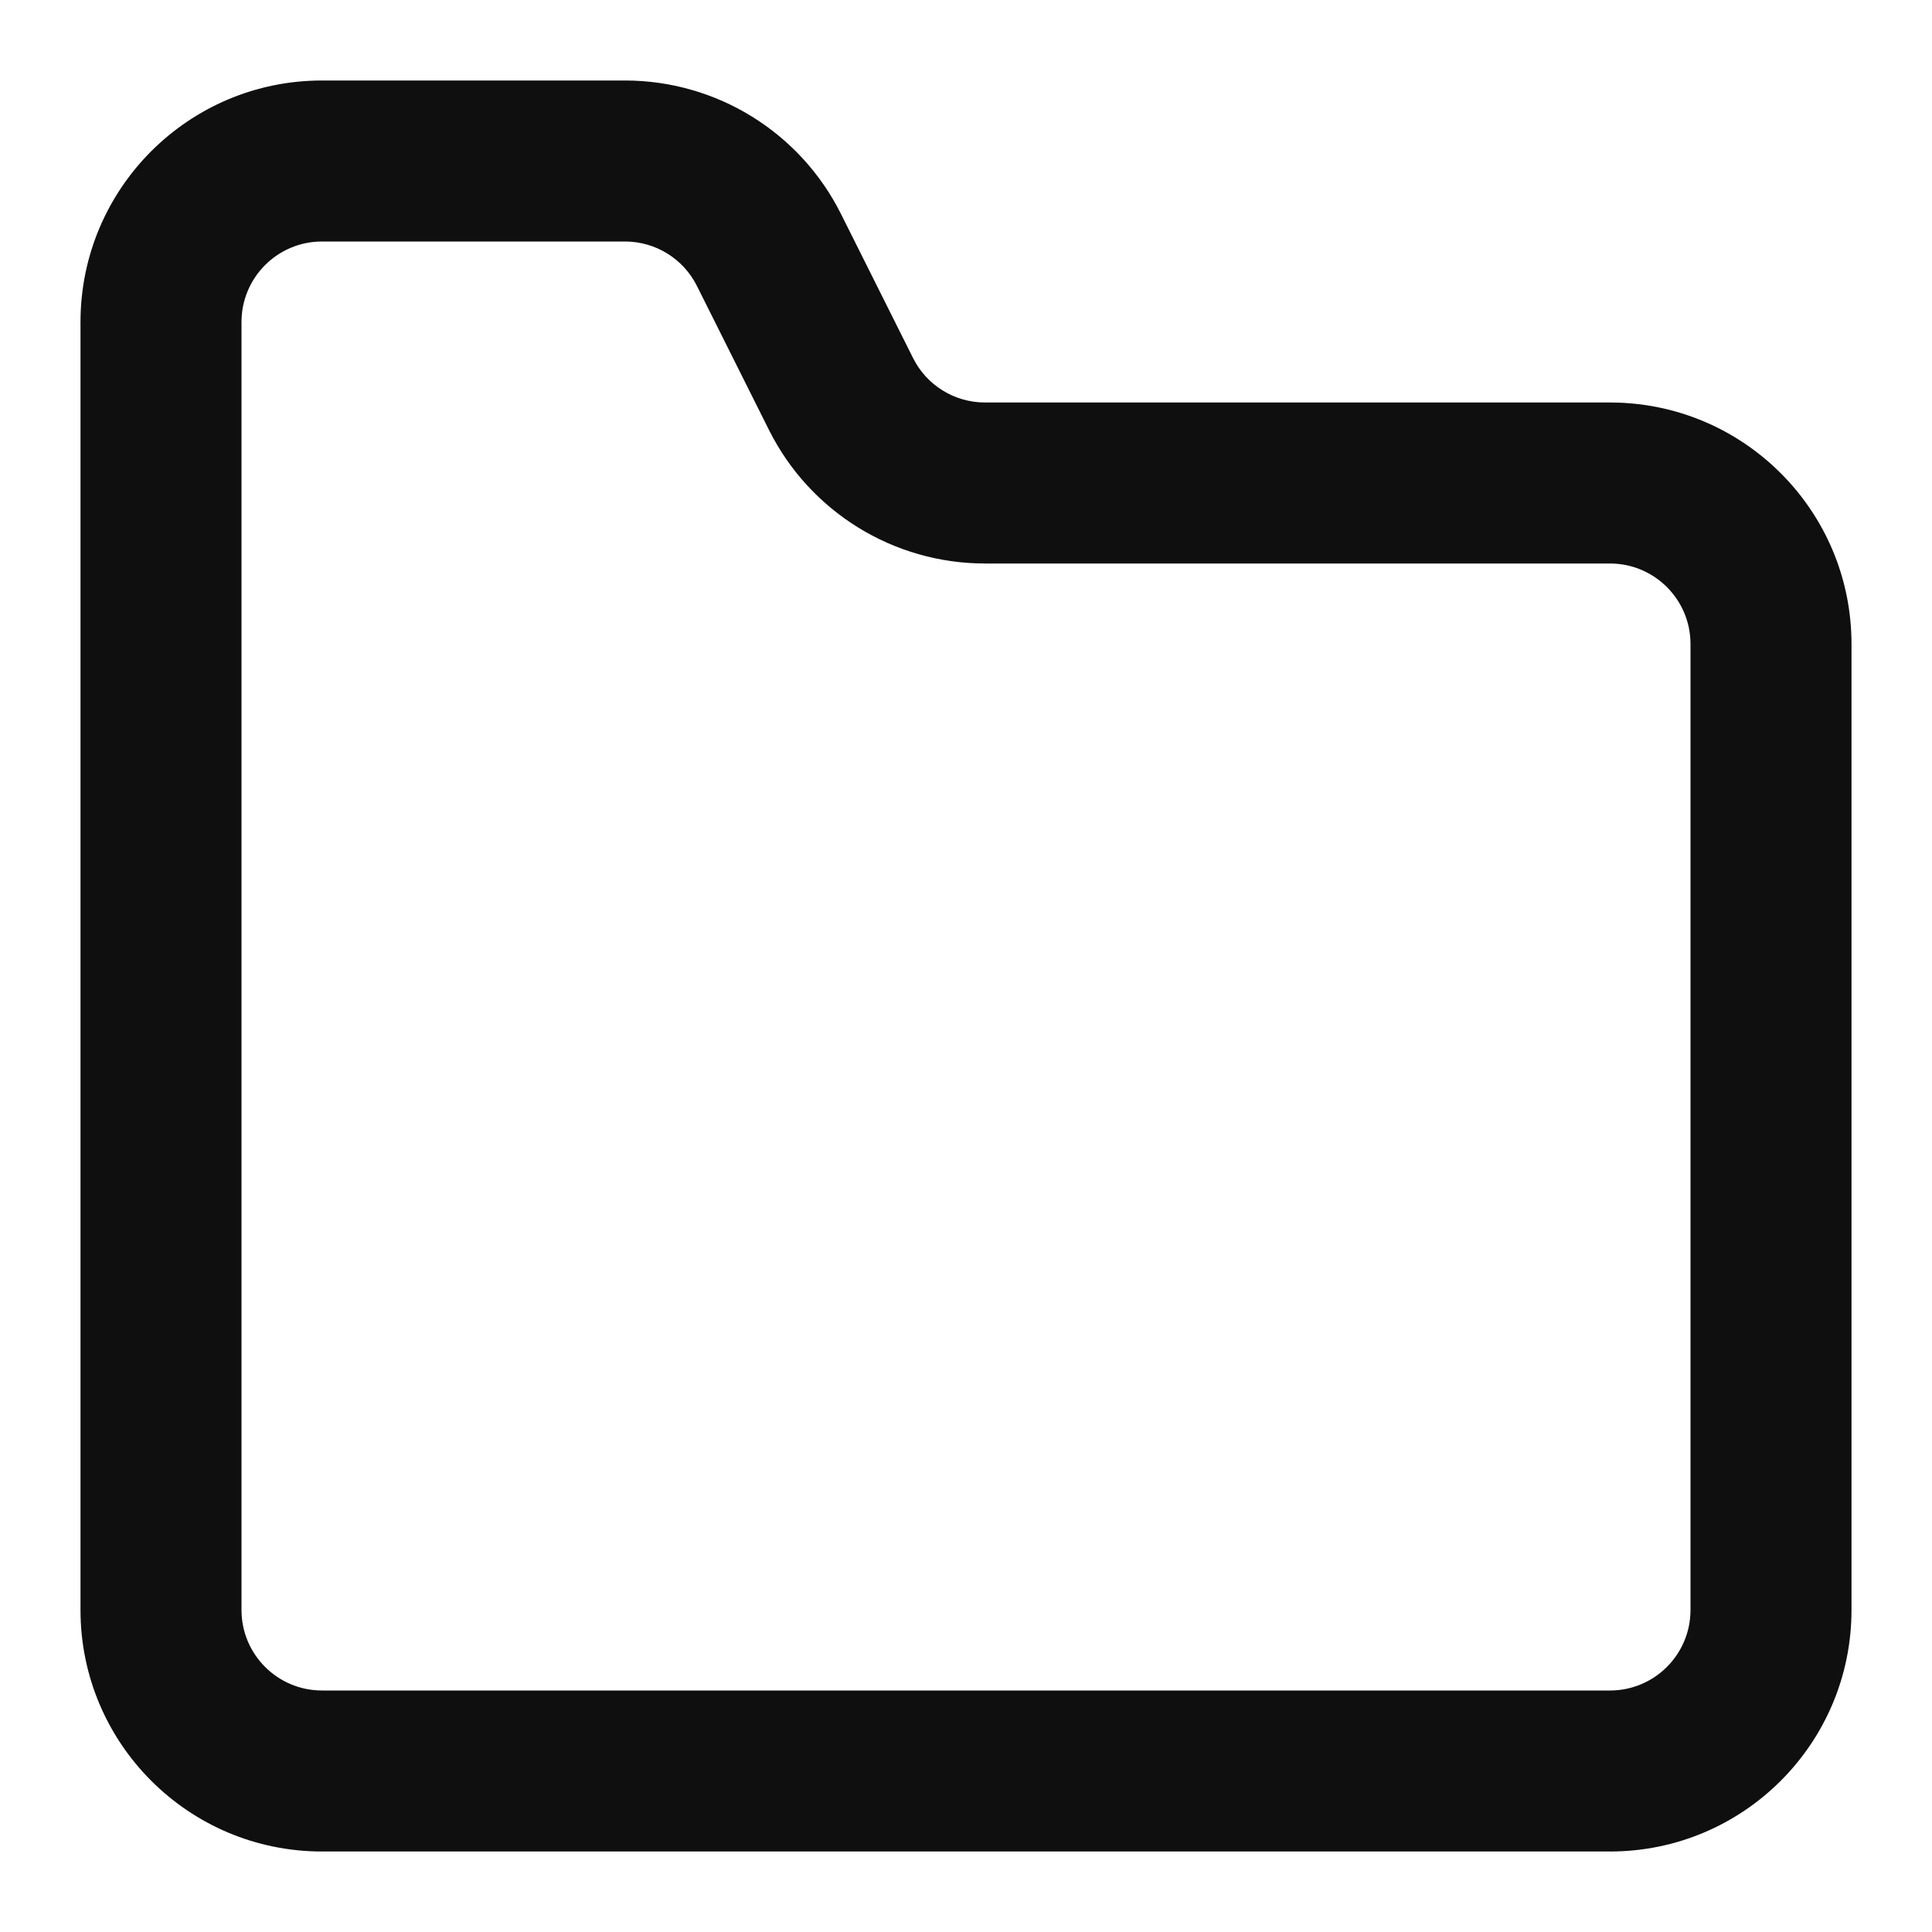
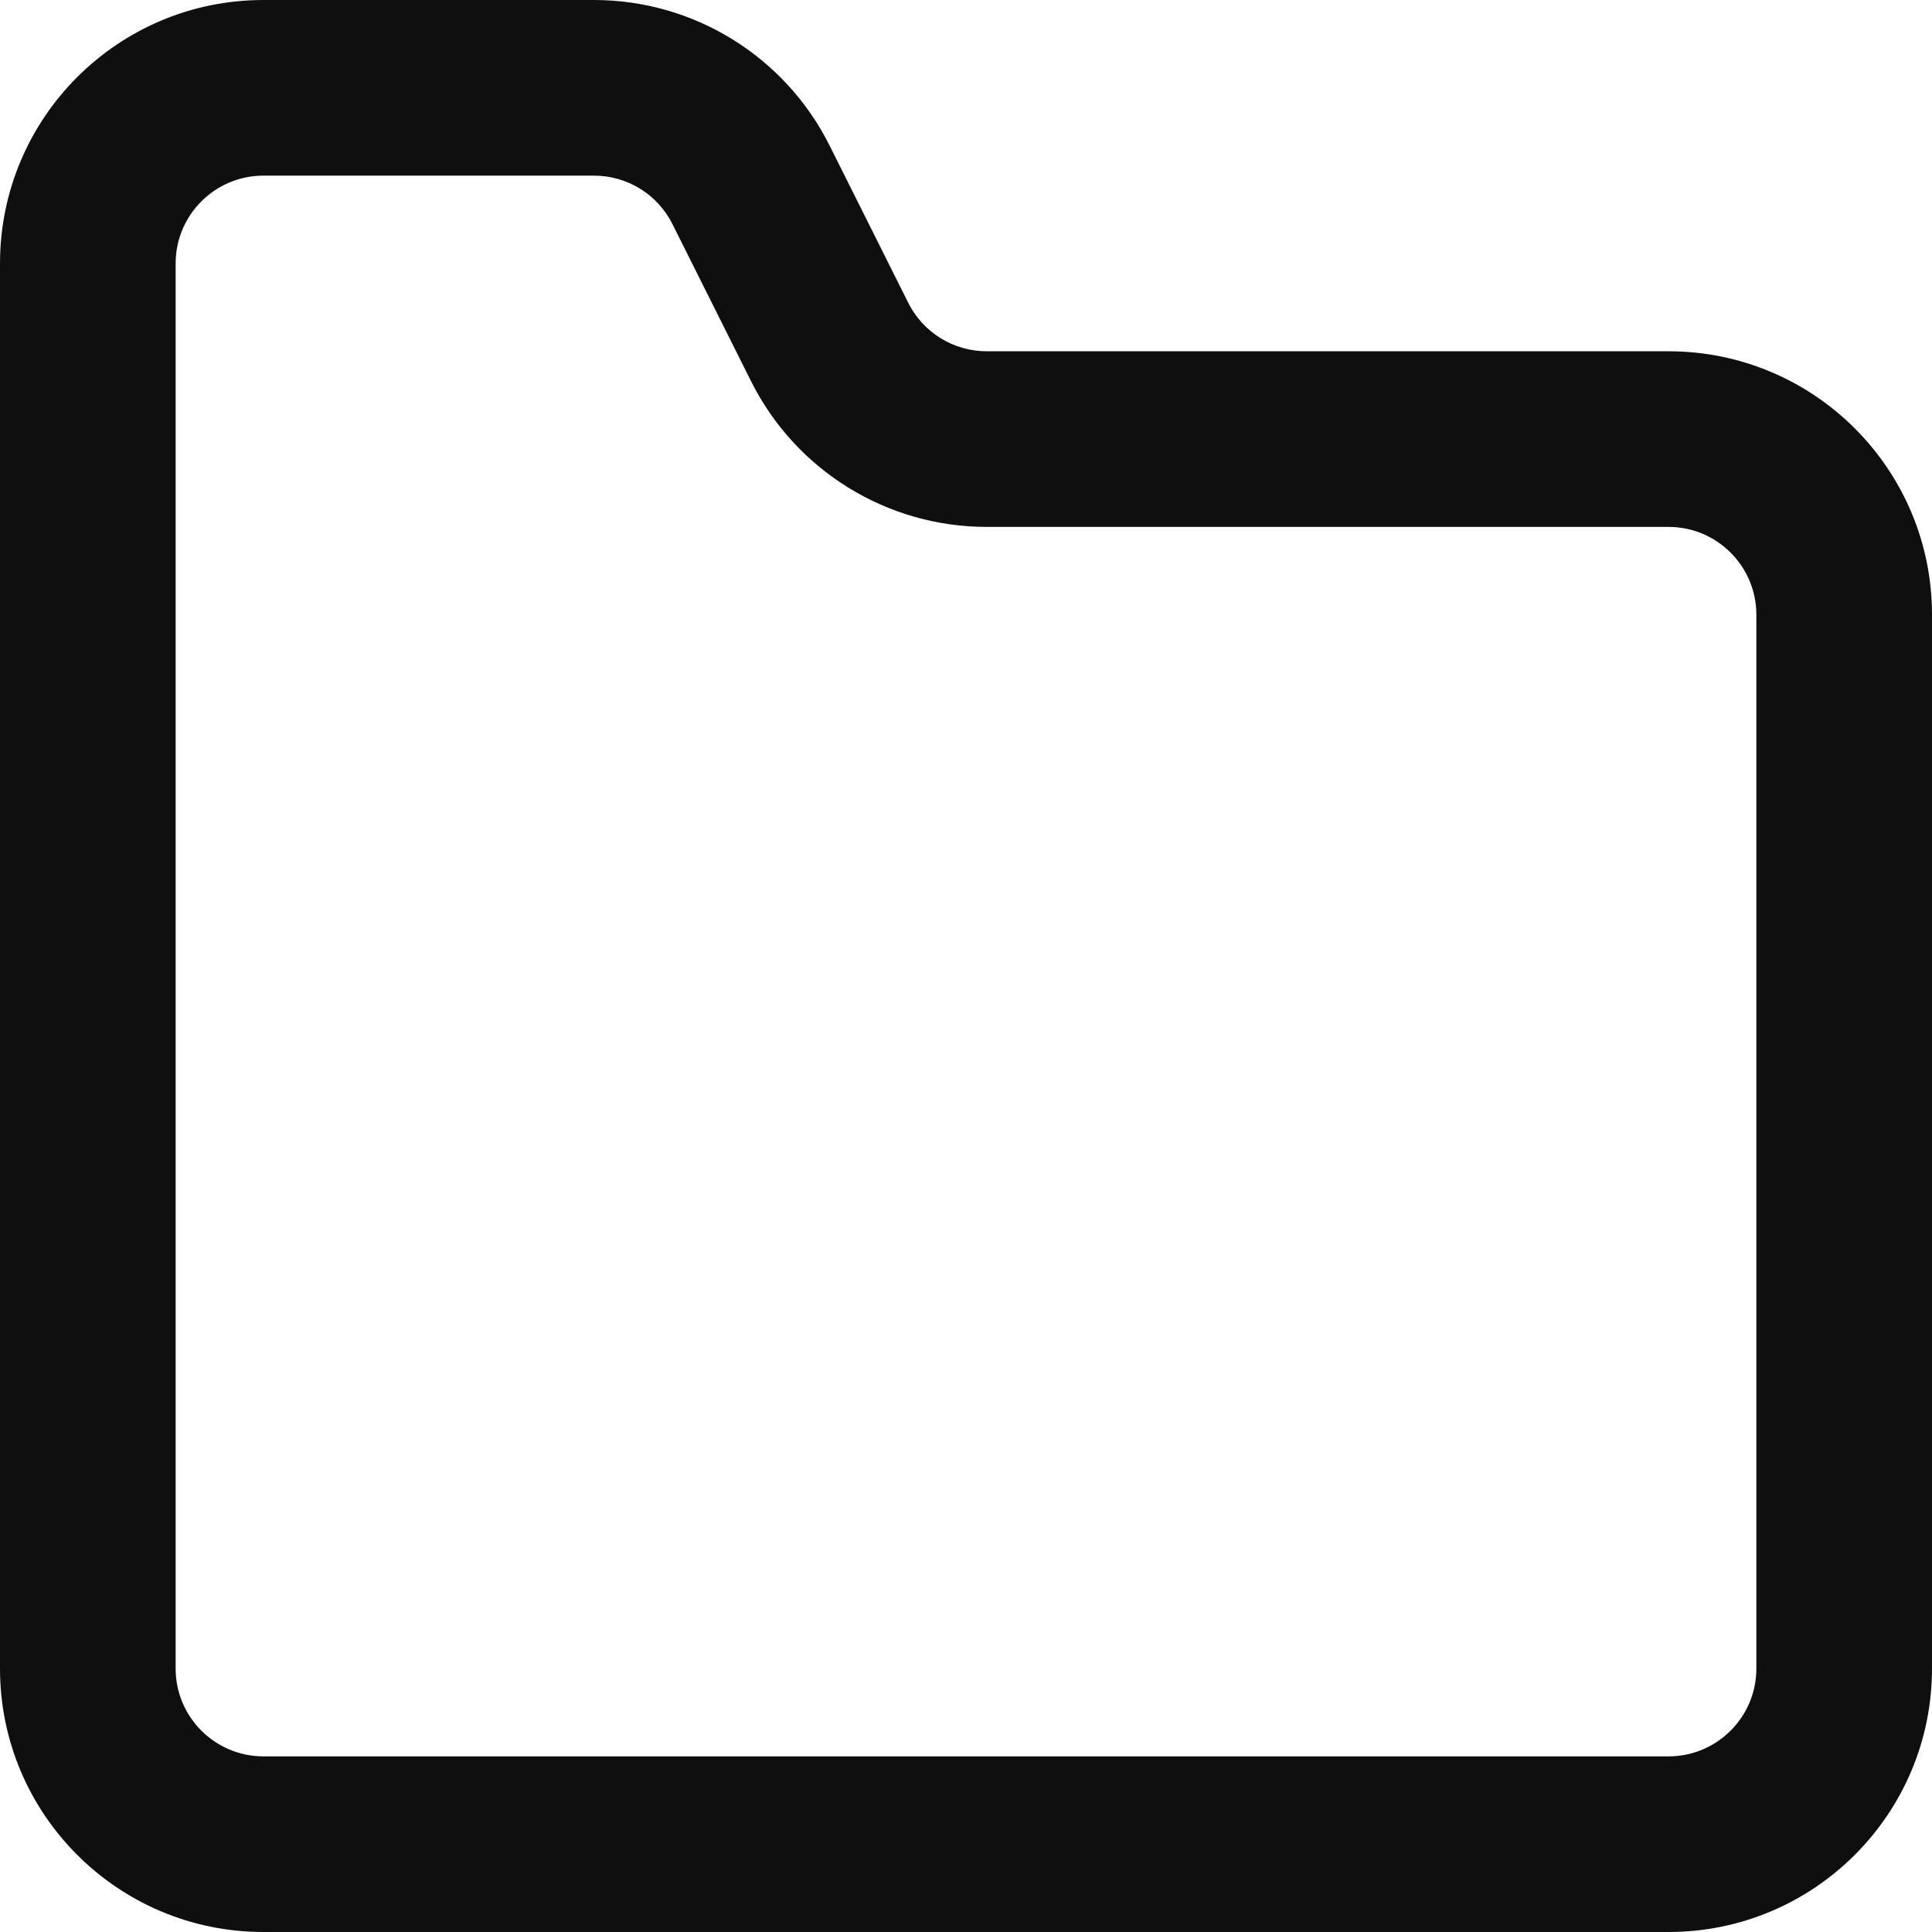
- <svg xmlns="http://www.w3.org/2000/svg" width="24" height="24" viewBox="0 0 24 24" fill="none">
-   <path fill-rule="evenodd" clip-rule="evenodd" d="M1 4C1 2.343 2.343 1 4 1H7.764C8.9 1 9.939 1.642 10.447 2.658L11.342 4.447C11.511 4.786 11.857 5 12.236 5H20C21.657 5 23 6.343 23 8V20C23 21.657 21.657 23 20 23H4C2.343 23 1 21.657 1 20V4ZM4 3C3.448 3 3 3.448 3 4V20C3 20.552 3.448 21 4 21H20C20.552 21 21 20.552 21 20V8C21 7.448 20.552 7 20 7H12.236C11.1 7 10.061 6.358 9.553 5.342L8.658 3.553C8.489 3.214 8.143 3 7.764 3H4Z" fill="#0F0F0F" />
+ <svg xmlns="http://www.w3.org/2000/svg" width="22" height="22" viewBox="0 0 22 22" fill="none">
+   <path fill-rule="evenodd" clip-rule="evenodd" d="M0 3C0 1.343 1.343 0 3 0H6.764C7.9 0 8.939 0.642 9.447 1.658L10.342 3.447C10.511 3.786 10.857 4 11.236 4H19C20.657 4 22 5.343 22 7V19C22 20.657 20.657 22 19 22H3C1.343 22 0 20.657 0 19V3ZM3 2C2.448 2 2 2.448 2 3V19C2 19.552 2.448 20 3 20H19C19.552 20 20 19.552 20 19V7C20 6.448 19.552 6 19 6H11.236C10.1 6 9.061 5.358 8.553 4.342L7.658 2.553C7.489 2.214 7.143 2 6.764 2H3Z" fill="#0F0F0F" />
</svg>
